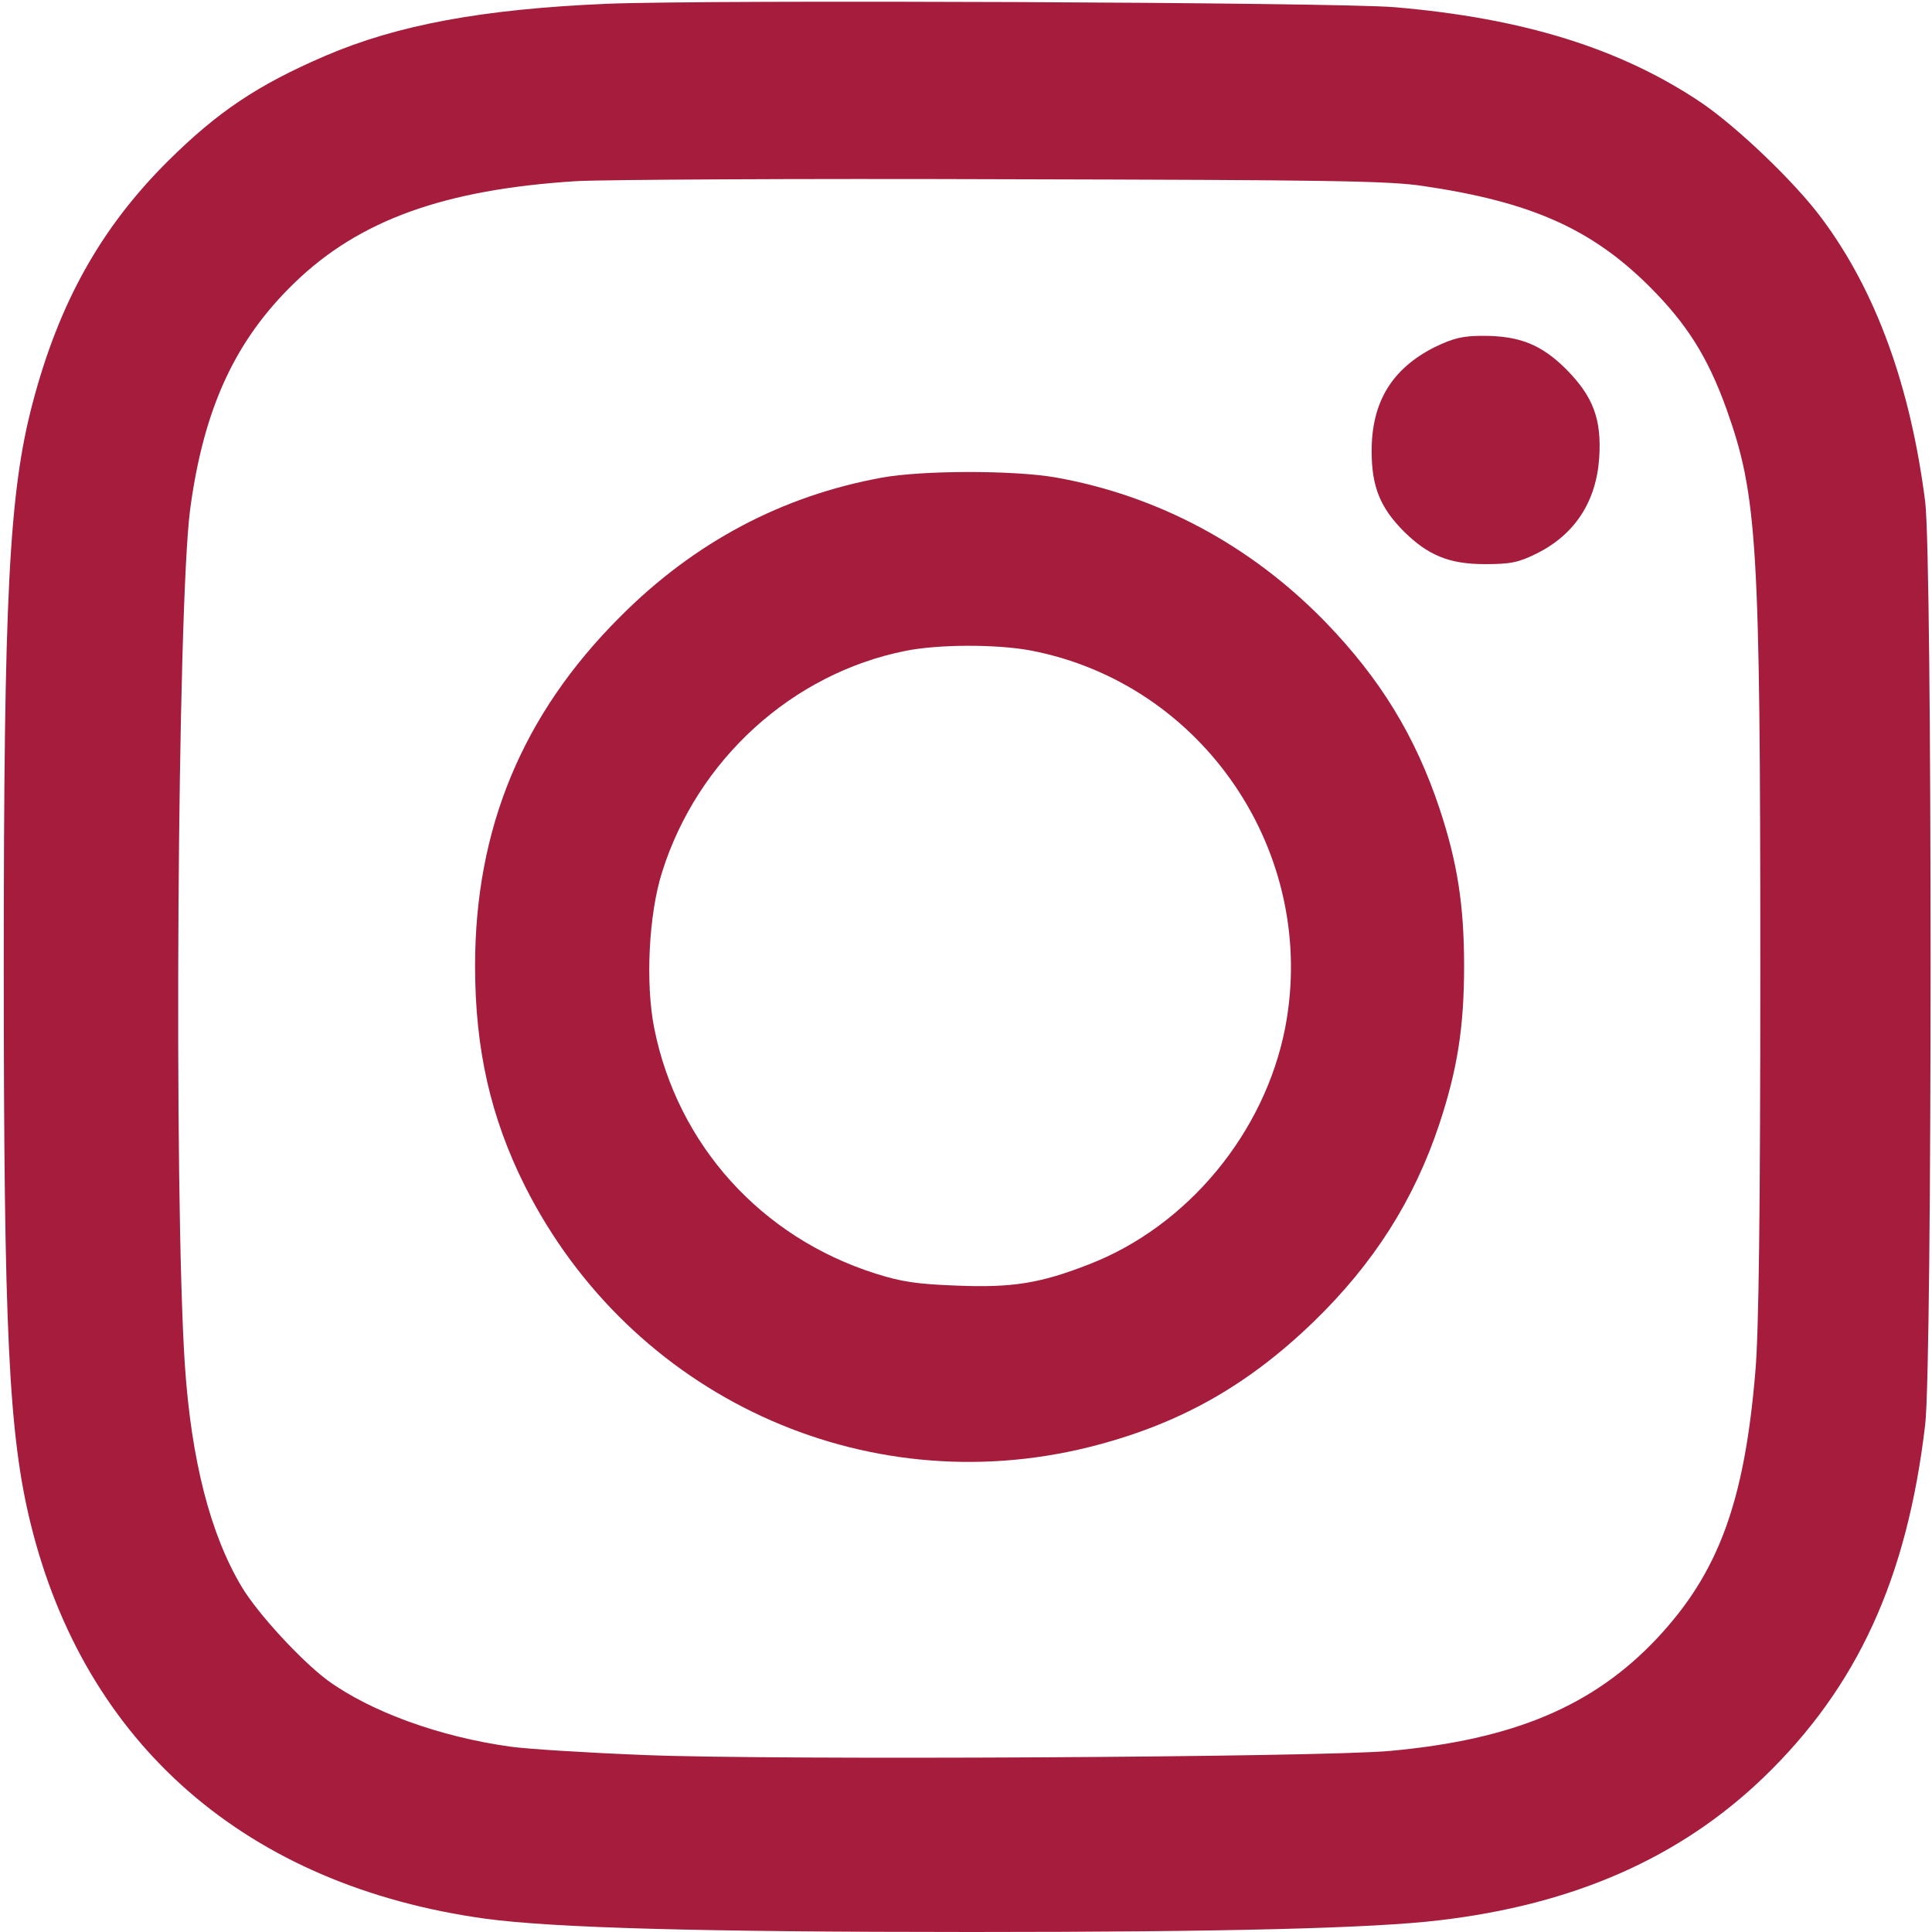
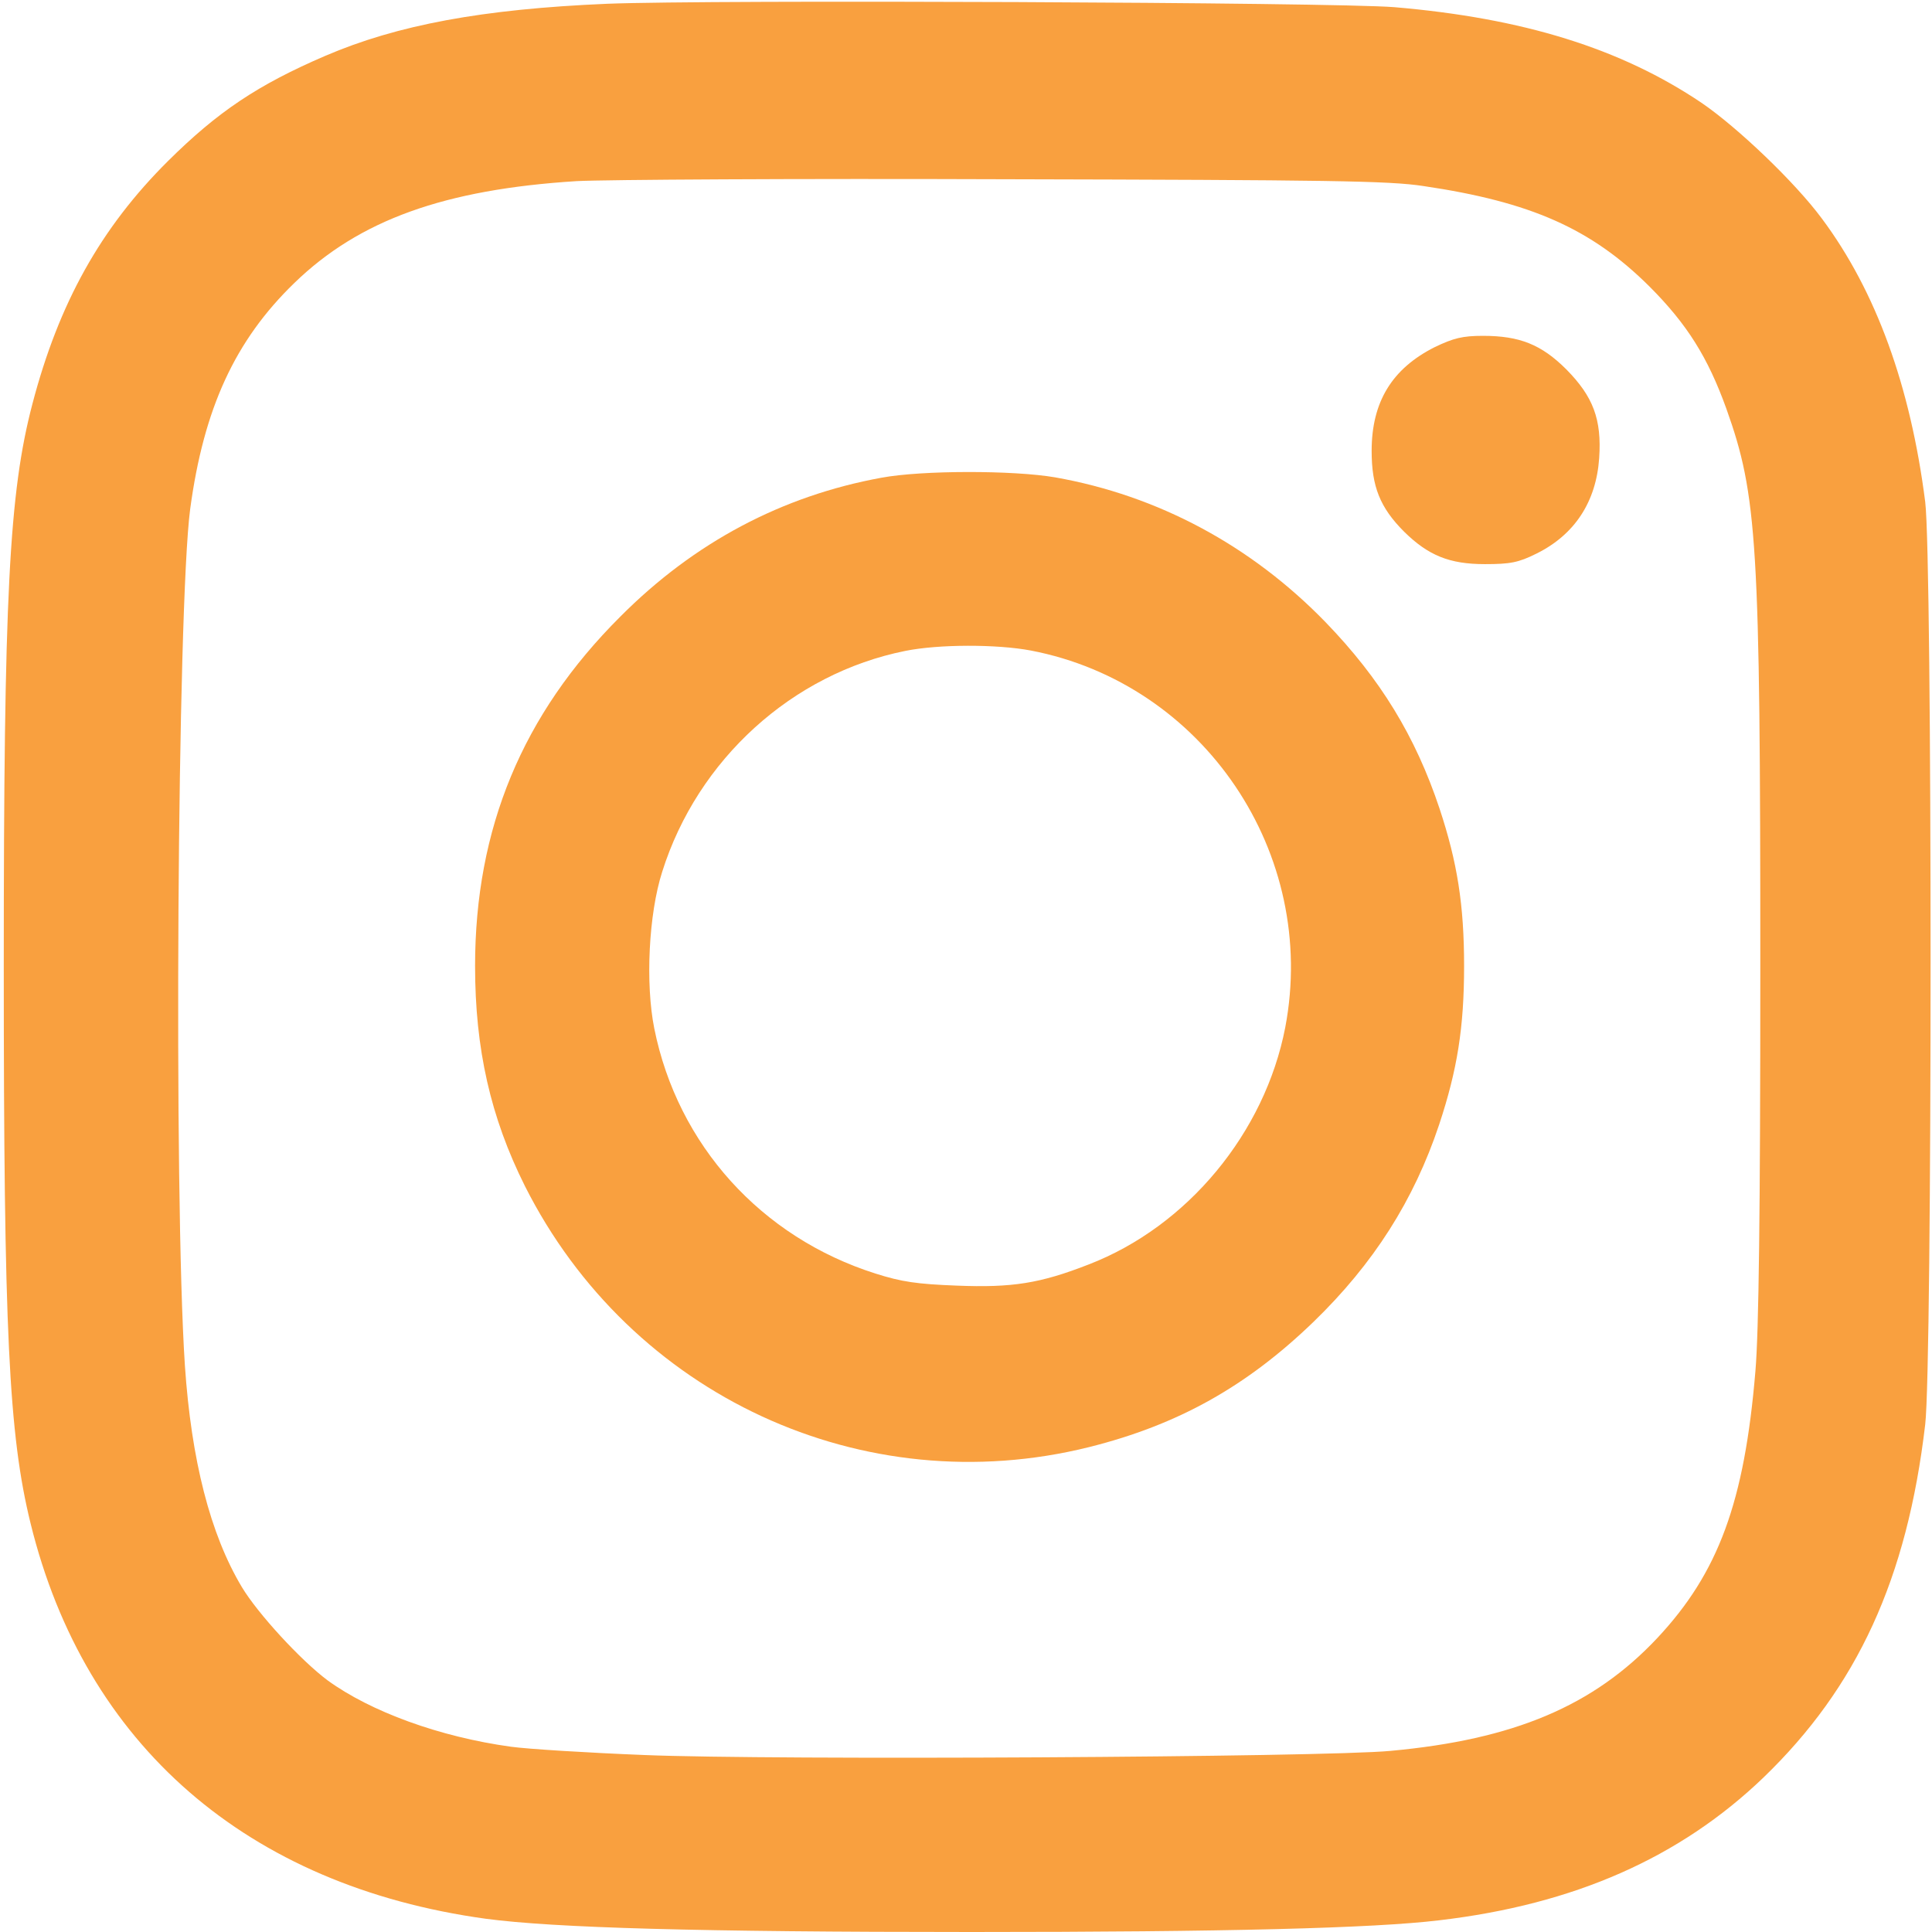
<svg xmlns="http://www.w3.org/2000/svg" version="1.0" width="512pt" height="512pt" viewBox="0 0 512 512" preserveAspectRatio="xMidYMid meet">
-   <g transform="translate(0,512) scale(0.1,-0.1)" fill="#a61c3c" stroke="none">
+   <g transform="translate(0,512) scale(0.1,-0.1)" fill="#F9A03F" stroke="none">
    <path d="M1609 5110 c-330 -14 -556 -56 -747 -138 -179 -77 -285 -148 -417 -279 -178 -177 -289 -376 -359 -643 -62 -236 -76 -507 -76 -1490 0 -967 13 -1241 71 -1477 144 -587 574 -961 1207 -1048 181 -24 561 -35 1287 -35 675 0 1064 10 1239 31 358 42 638 166 859 378 249 240 381 527 429 936 19 160 19 2294 0 2445 -39 306 -130 558 -274 751 -71 96 -223 241 -318 306 -215 145 -474 225 -815 254 -161 13 -1813 20 -2086 9z m2163 -483 c285 -42 445 -113 599 -266 100 -100 155 -188 204 -324 82 -230 90 -352 90 -1482 0 -651 -4 -964 -13 -1069 -29 -347 -98 -534 -260 -707 -169 -180 -380 -269 -707 -299 -177 -17 -1640 -25 -1977 -11 -152 6 -311 16 -354 22 -189 26 -372 93 -486 176 -71 53 -185 177 -227 247 -84 140 -134 337 -151 587 -30 454 -20 2012 14 2270 36 267 119 447 276 599 172 167 398 248 748 270 76 4 587 7 1137 5 853 -2 1016 -4 1107 -18z" />
    <path d="M3802 4200 c-113 -57 -167 -145 -167 -275 0 -94 22 -150 86 -214 64 -63 120 -86 214 -86 67 0 89 4 137 28 101 50 158 137 166 253 7 103 -16 163 -87 235 -66 66 -124 89 -221 89 -54 0 -78 -6 -128 -30z" />
    <path d="M2336 3854 c-263 -48 -496 -171 -692 -368 -260 -259 -385 -562 -385 -926 0 -220 41 -401 132 -583 280 -556 896 -841 1495 -692 236 59 418 161 595 332 159 154 266 322 333 523 48 145 66 257 66 420 0 162 -18 275 -65 417 -64 192 -157 344 -302 494 -198 204 -445 336 -717 384 -111 19 -352 19 -460 -1z m396 -458 c458 -88 762 -538 674 -999 -54 -279 -259 -527 -521 -628 -128 -50 -202 -62 -350 -56 -105 4 -146 10 -215 32 -303 96 -524 341 -586 649 -24 119 -15 304 21 416 94 298 345 525 644 585 89 18 243 18 333 1z" />
  </g>
</svg>
